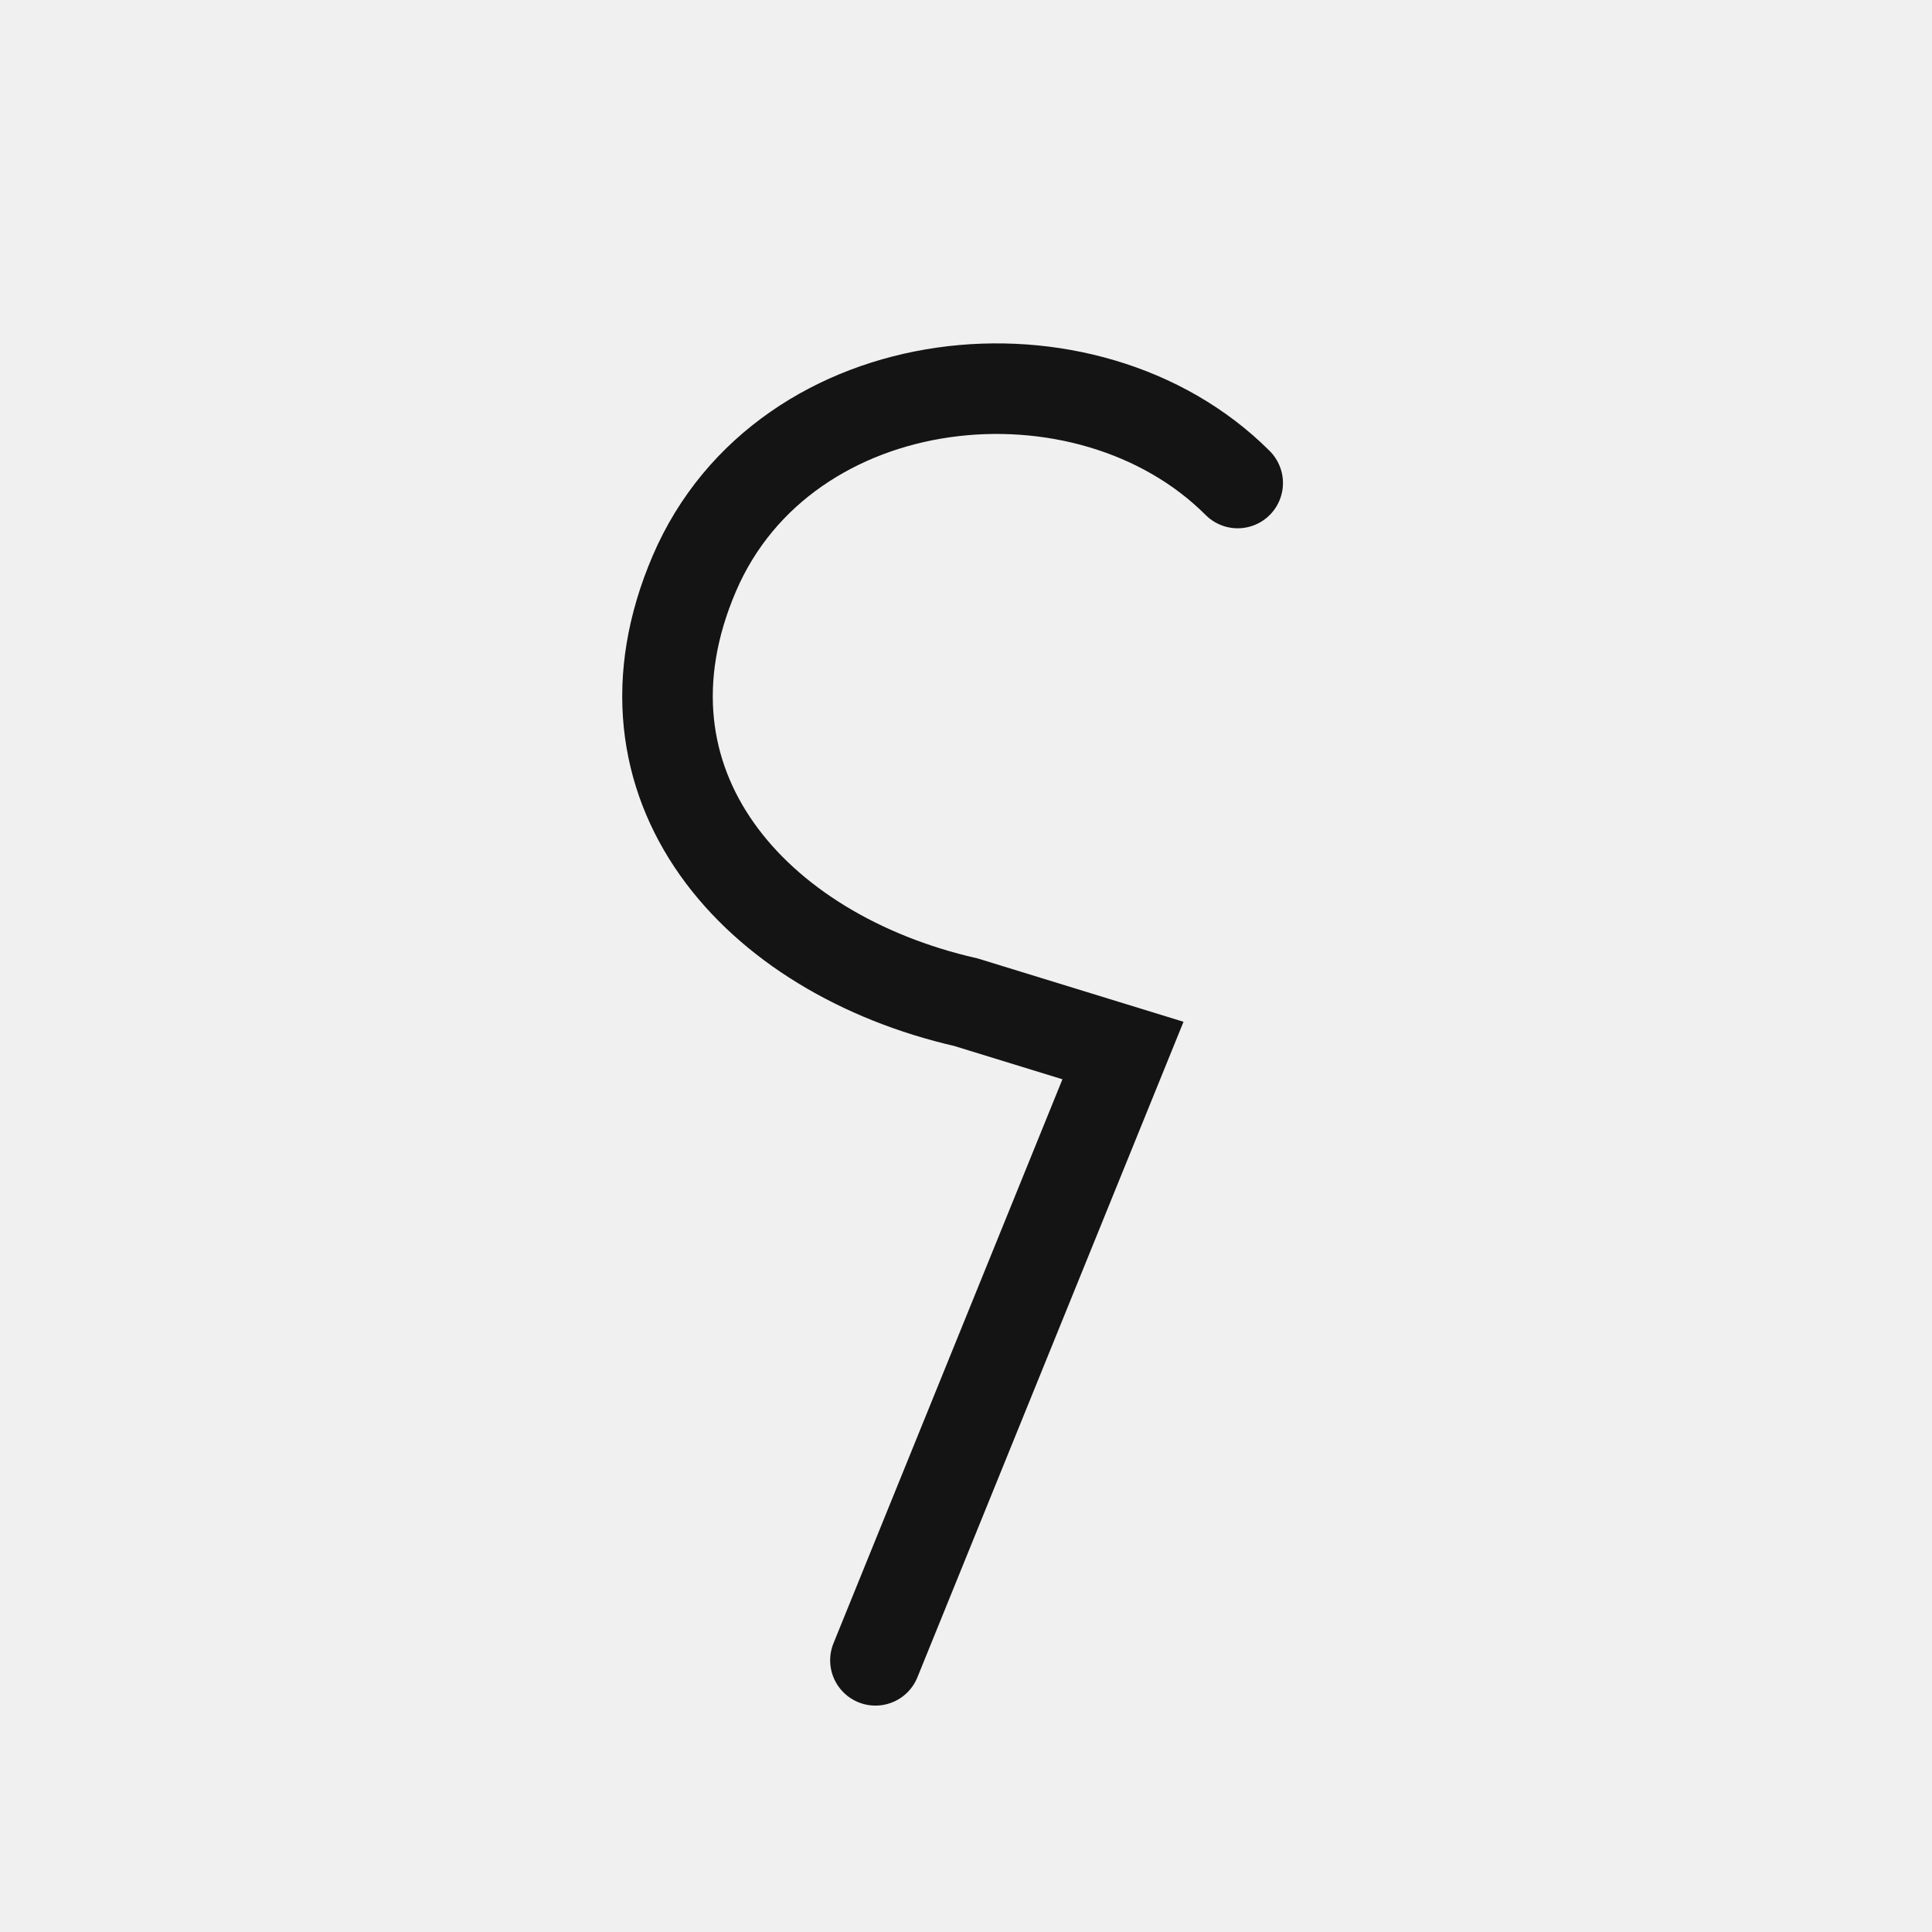
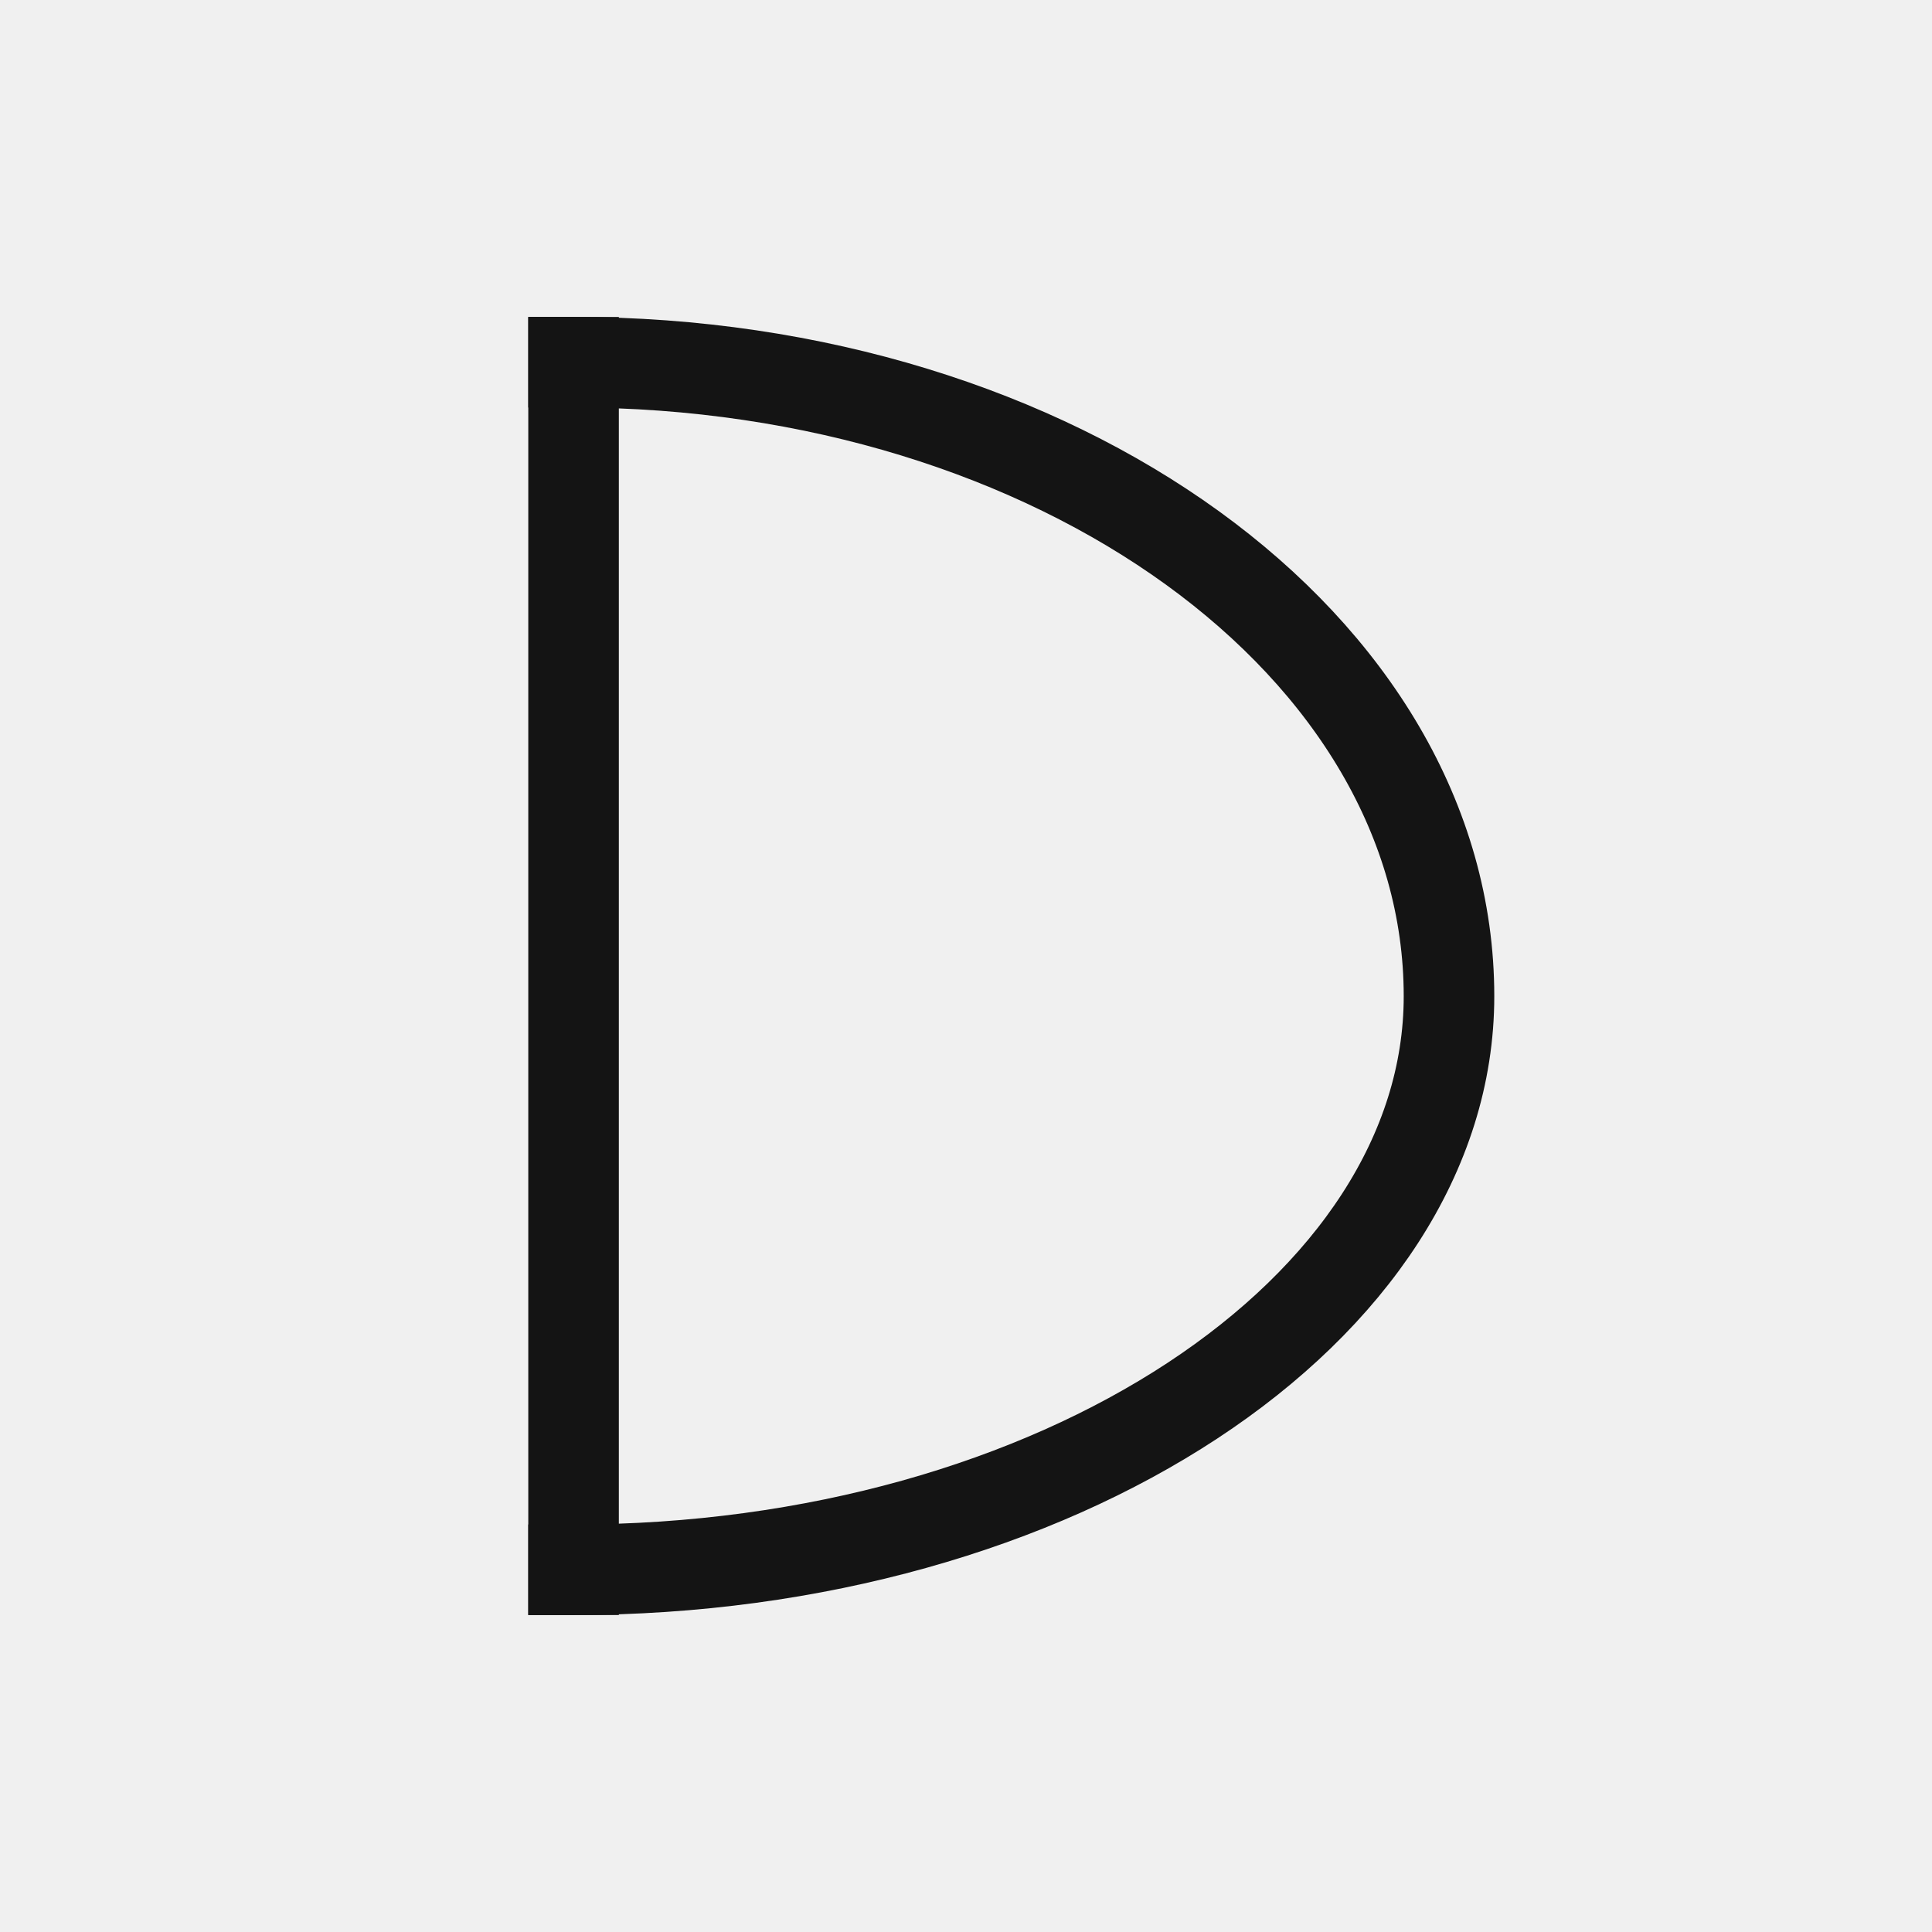
- <svg xmlns="http://www.w3.org/2000/svg" viewBox="0 0 32 32" role="img" aria-label="Sistema">
-   <path d="M 20.5 8        C 18 5.5, 13 6, 11.5 9.5        C 10 13, 12.5 15.8, 16 16.6        L 18.6 17.4        L 14.5 27.5" fill="none" stroke-width="1.5" stroke-linecap="round" stroke-linejoin="miter" />
+ <svg xmlns="http://www.w3.org/2000/svg" viewBox="0 0 32 32" role="img" aria-label="Dades">
+   <g fill="none" stroke-linecap="square" stroke-width="1.5">
+     <path d="M9.5 6 L9.5 26" />
+     <path d="M9.5 6 C17.5 6, 24 10.7, 24 16.5 C24 21.7, 17.5 26, 9.5 26" />
+   </g>
  <style>
-     path { stroke: #141414; }
+     g { stroke: #141414; }
    @media (prefers-color-scheme: dark) {
-       path { stroke: #fff; }
+       g { stroke: #fff; }
    }
  </style>
</svg>
